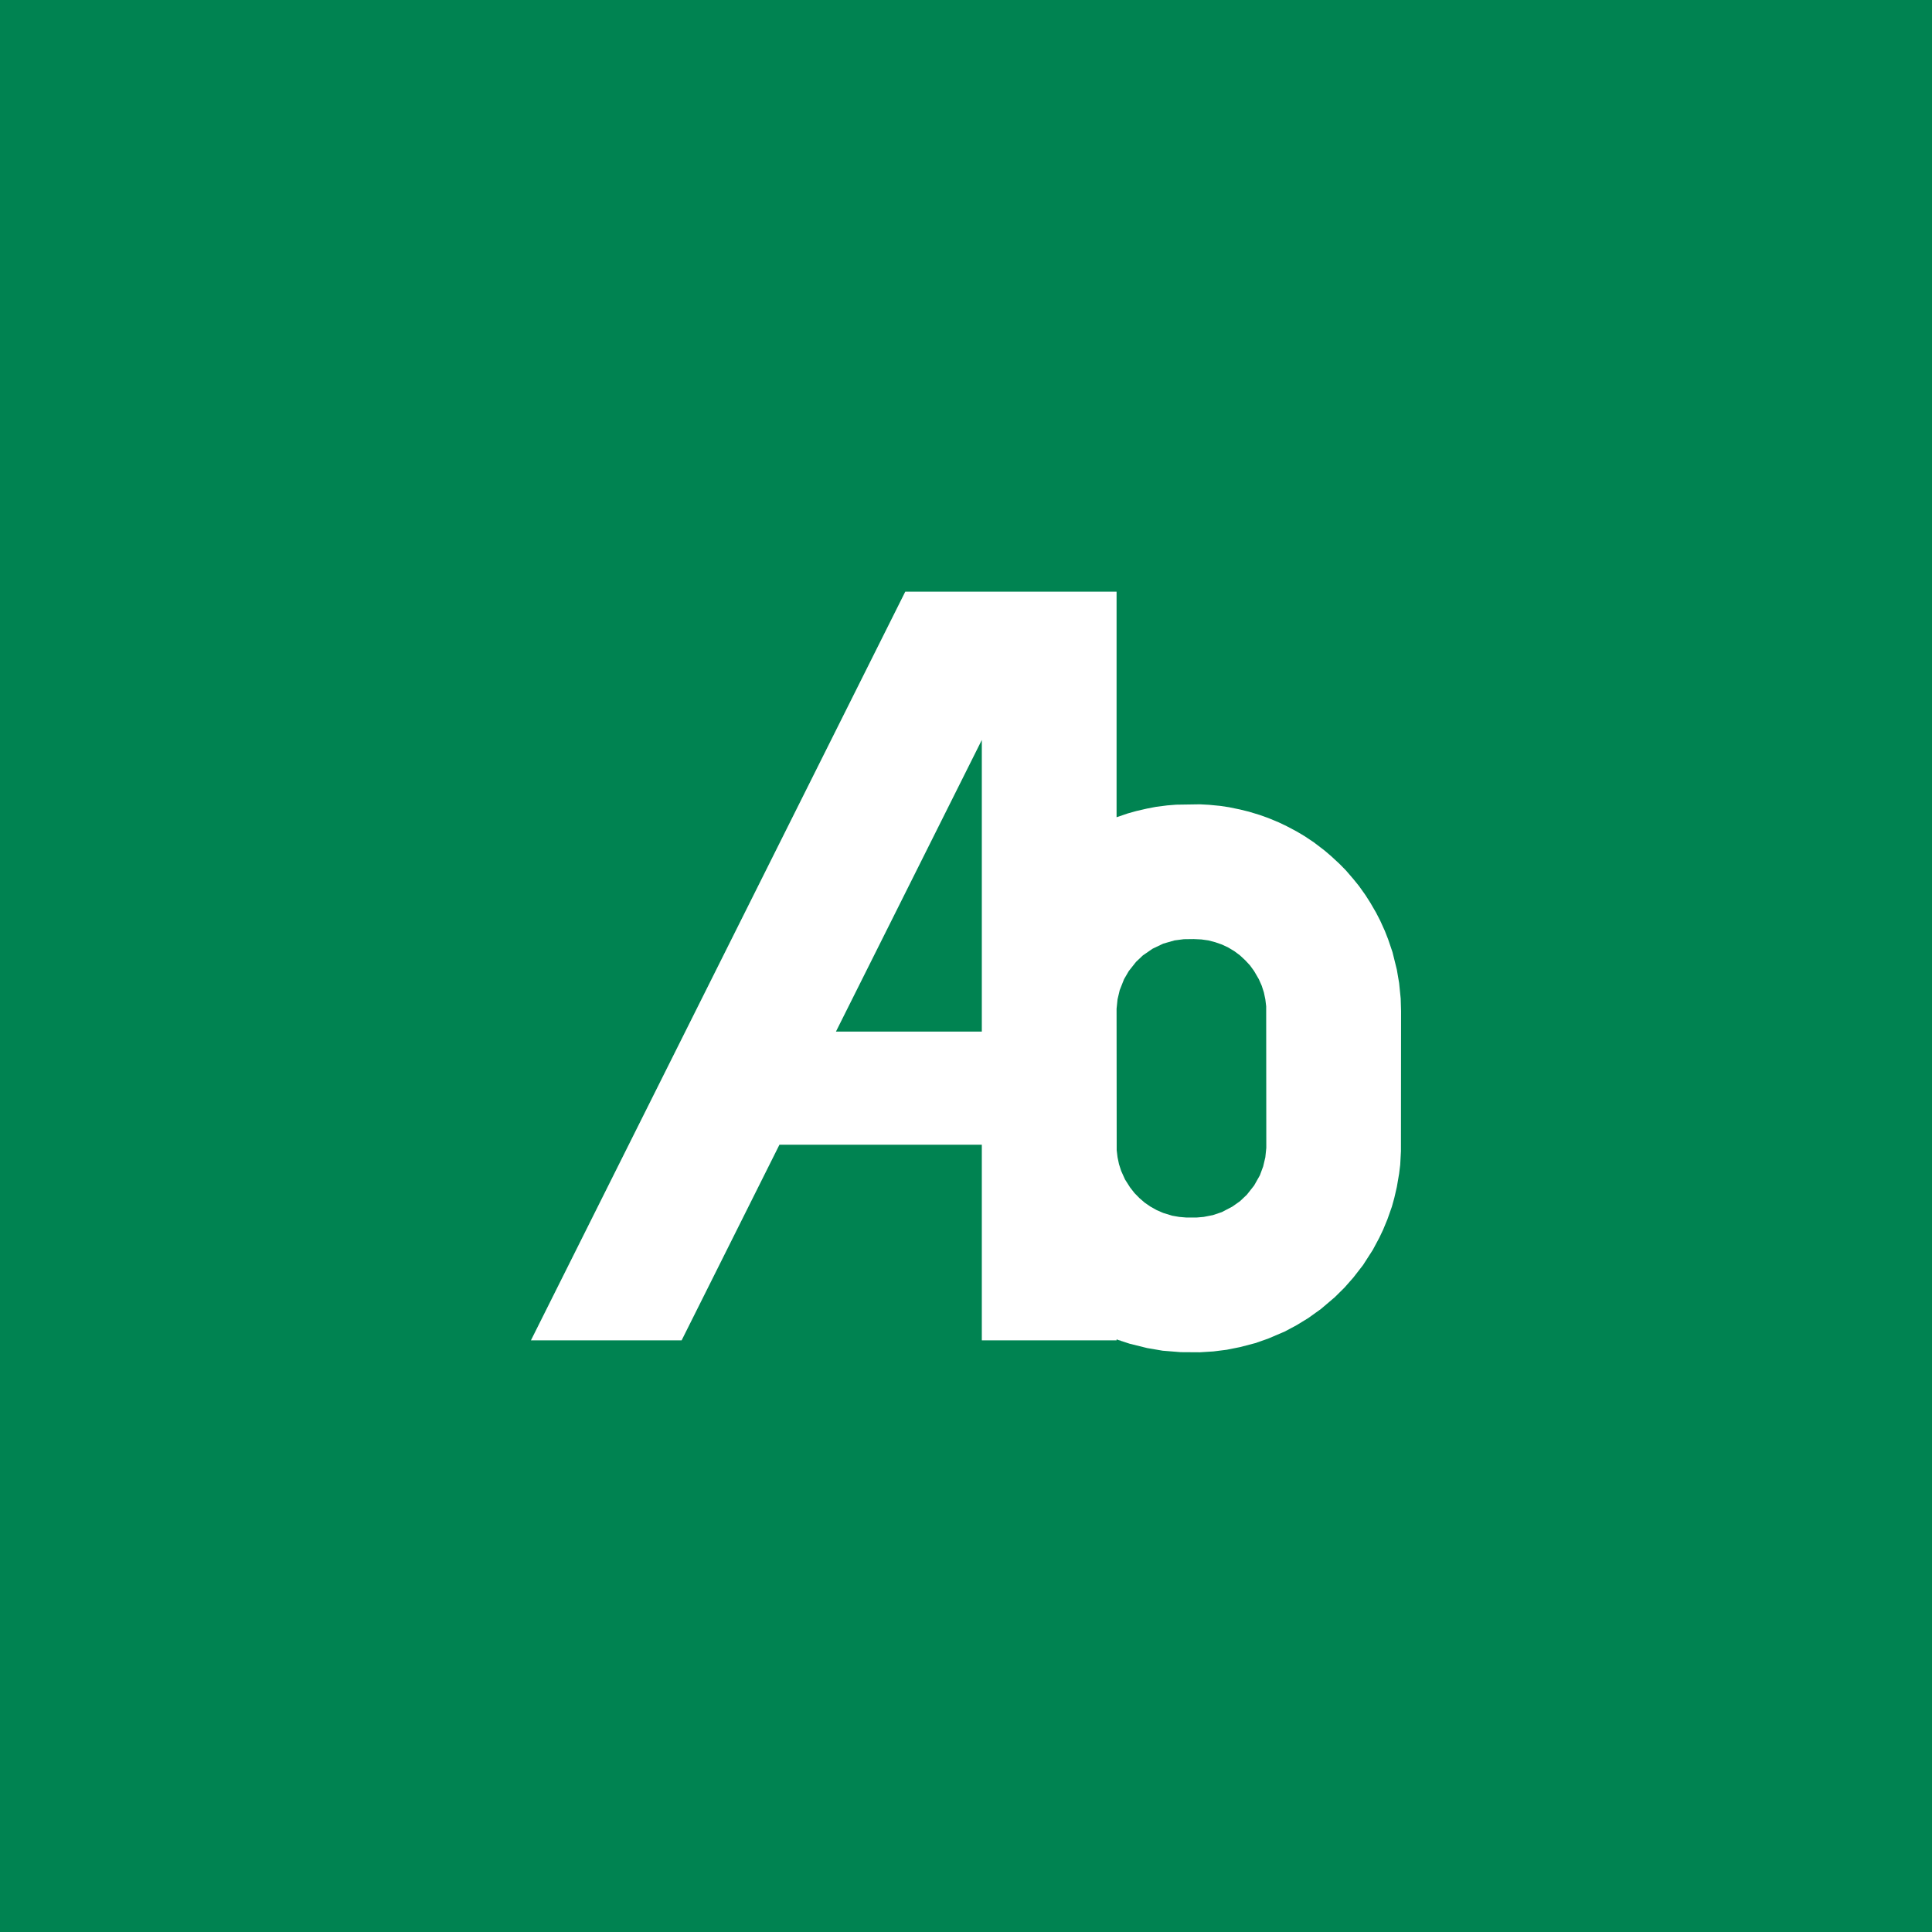
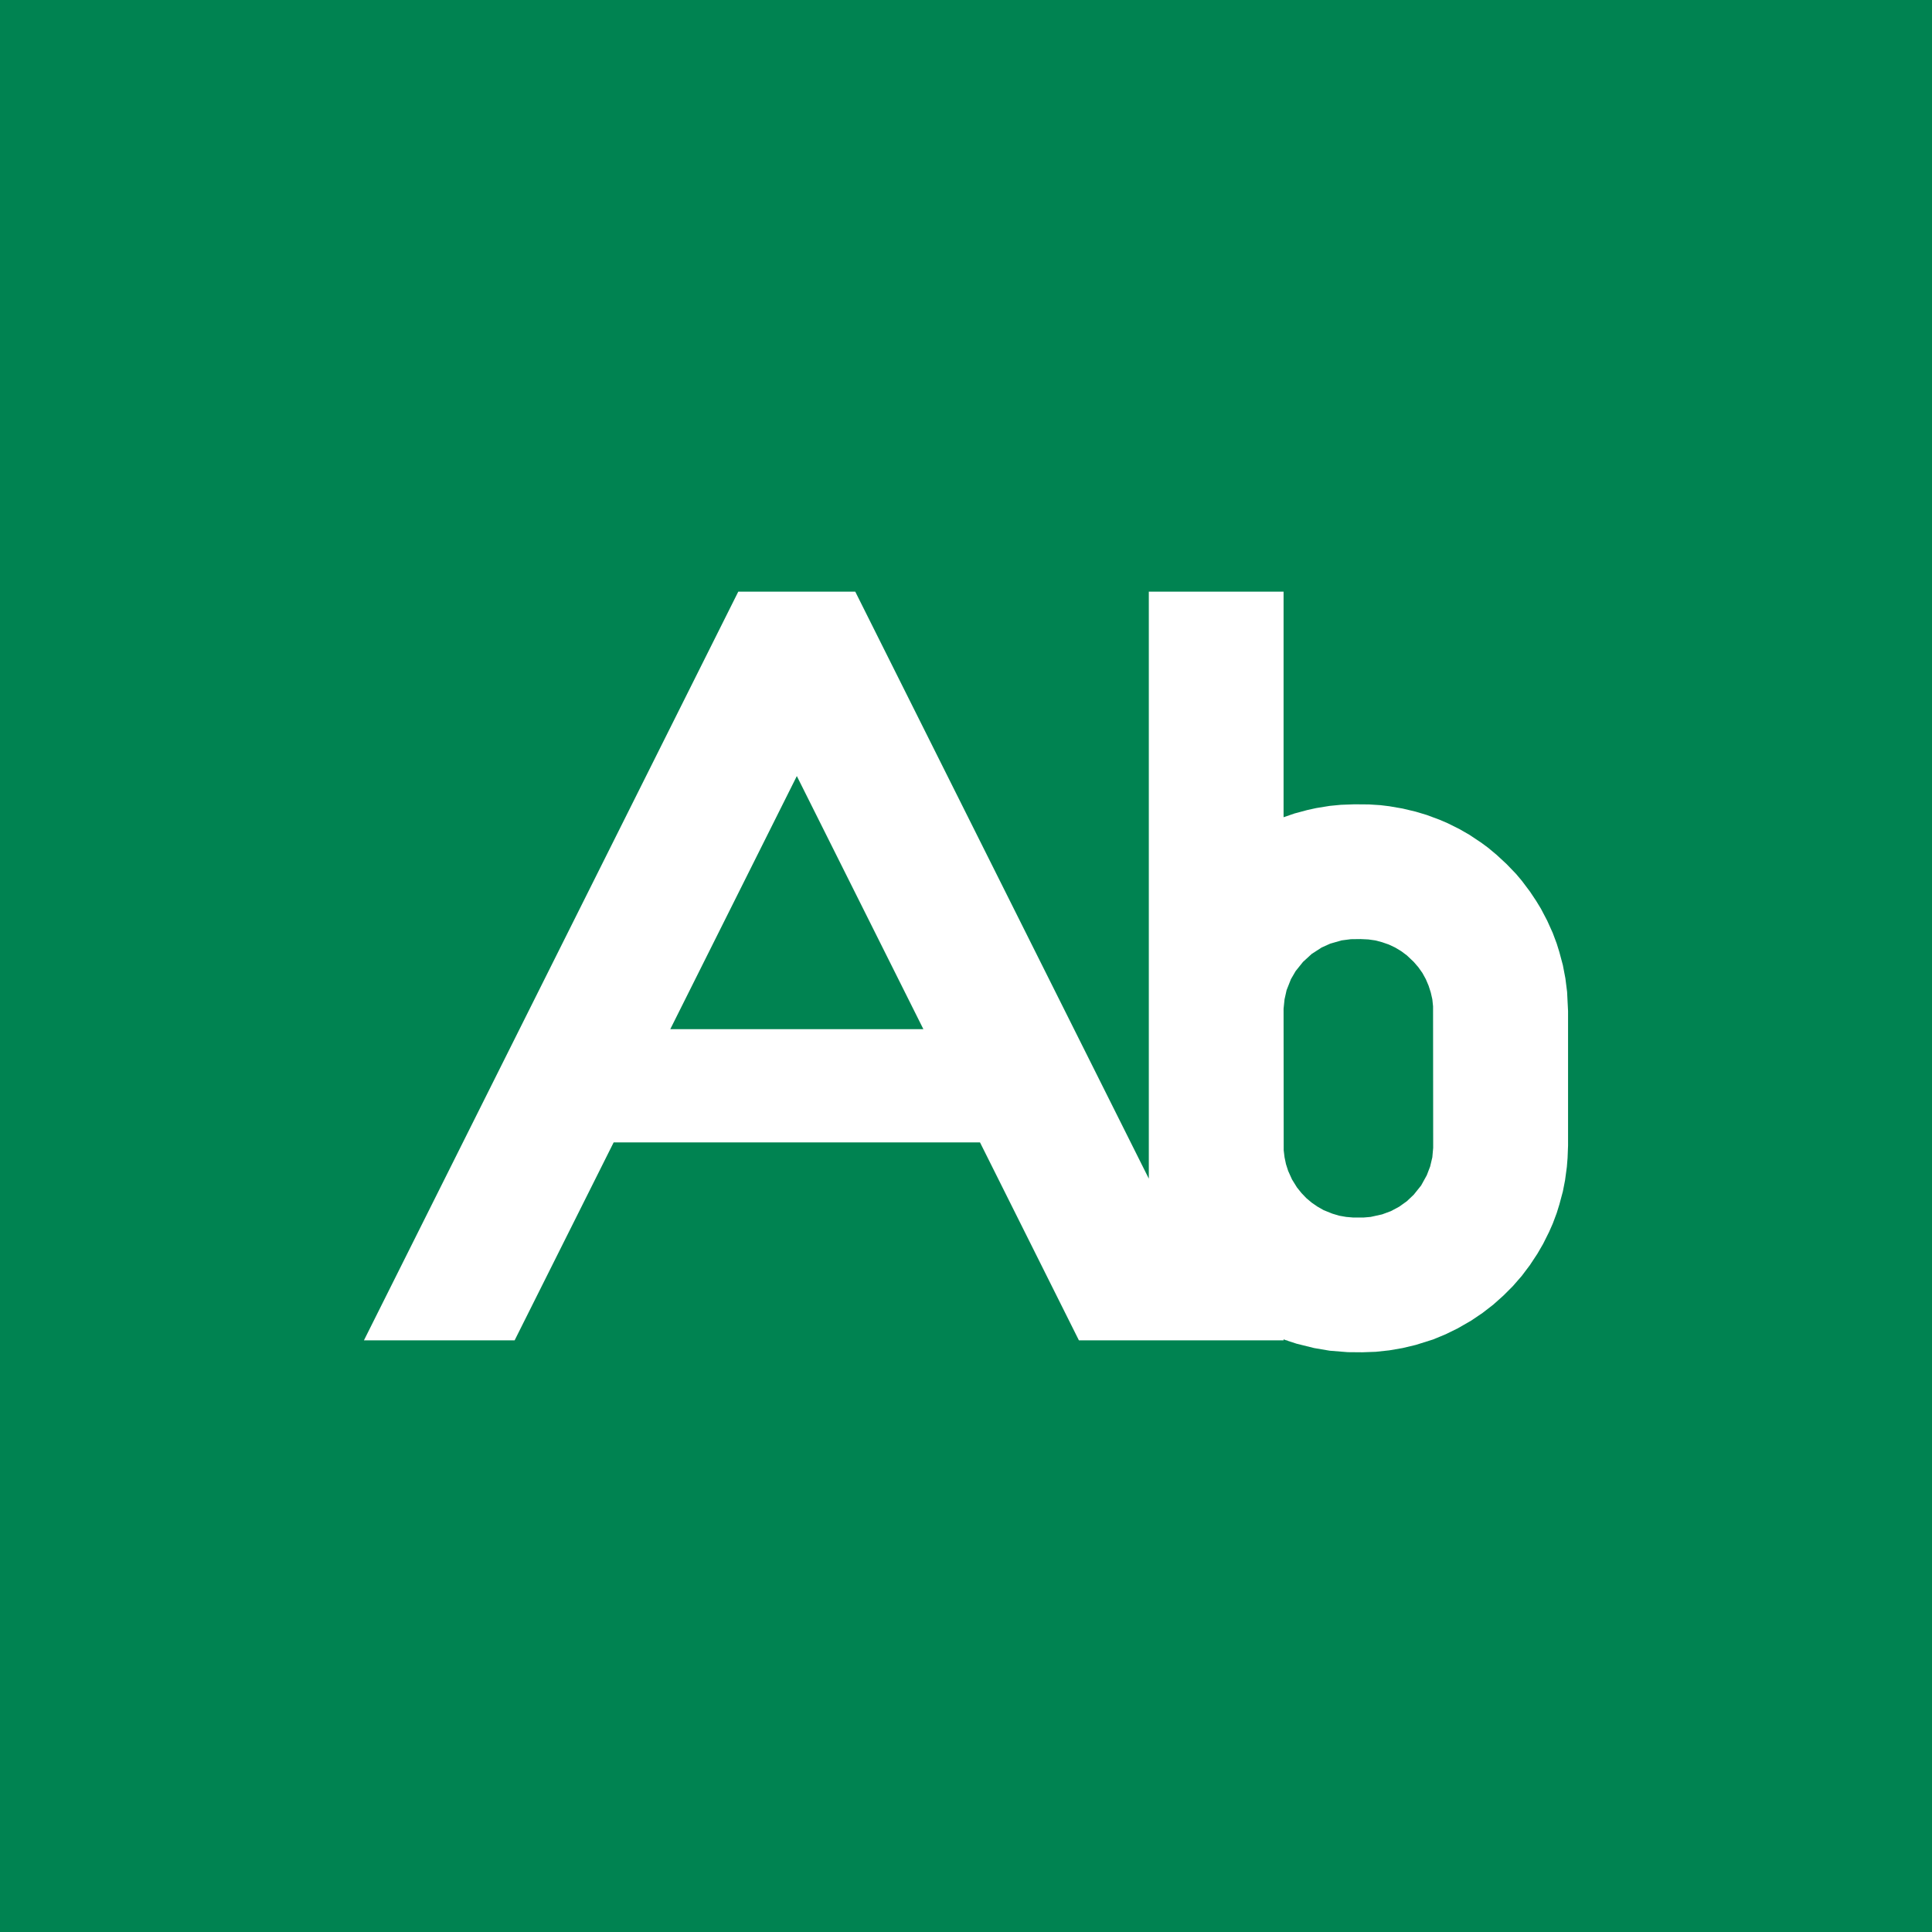
<svg xmlns="http://www.w3.org/2000/svg" viewBox="0 0 160 160" width="160" height="160" role="img" aria-labelledby="t">
  <rect width="160" height="160" fill="#008351" />
-   <path fill="#FFFFFF" d="M97.78 111.98L96.29 111.86L95 111.64L93.55 111.28L92.78 111.03L92.78 111L92.69 111L92.47 110.92L92.47 111L81.31 111L81.31 94.8L64.55 94.8L56.45 111L43.97 111L74.97 49L92.47 49L92.47 67.68L93.38 67.37L94.09 67.17L95 66.96L95.73 66.82L96.66 66.7L97.41 66.64L99.37 66.61L100.12 66.65L101.05 66.74L101.78 66.85L102.7 67.04L103.43 67.22L104.32 67.49L105.02 67.74L105.89 68.1L106.56 68.42L107.39 68.86L108.03 69.24L108.81 69.76L109.7 70.44L110.26 70.92L110.95 71.56L111.47 72.09L112.08 72.8L112.55 73.38L113.09 74.14L113.49 74.77L113.96 75.58L114.3 76.24L114.69 77.1L114.96 77.79L115.32 78.85L115.68 80.3L115.87 81.41L116 82.7L116.03 83.73L116.02 95.34L115.96 96.46L115.87 97.19L115.68 98.3L115.47 99.21L115.27 99.93L114.9 100.98L114.54 101.85L114.22 102.52L113.69 103.51L112.88 104.77L112.08 105.8L111.34 106.64L110.54 107.43L109.4 108.4L108.34 109.16L107.39 109.74L106.4 110.27L105.02 110.86L103.96 111.23L102.7 111.56L101.6 111.78L100.49 111.92L99.37 111.99ZM81.31 83.73L81.31 61.28L69.23 85.43L81.31 85.43ZM99.68 100.78L100.45 100.63L101.19 100.38L102.05 99.93L102.69 99.48L103.26 98.94L103.86 98.18L104.34 97.33L104.61 96.6L104.79 95.84L104.87 95.06L104.86 83.34L104.79 82.76L104.67 82.19L104.49 81.63L104.25 81.09L103.86 80.42L103.52 79.95L103.12 79.52L102.69 79.12L102.22 78.77L101.72 78.47L101.19 78.22L100.64 78.03L100.07 77.88L99.49 77.8L98.86 77.77L98.04 77.78L97.27 77.88L96.33 78.15L95.45 78.57L94.65 79.12L94.08 79.66L93.48 80.42L93.09 81.09L92.73 82L92.55 82.76L92.47 83.54L92.48 95.26L92.55 95.84L92.67 96.41L92.85 96.97L93.17 97.68L93.59 98.34L93.95 98.8L94.36 99.22L94.8 99.6L95.28 99.93L95.8 100.22L96.33 100.45L97.08 100.68L97.66 100.78L98.24 100.83L99.1 100.83Z" />
+   <path fill="#FFFFFF" d="M111.61 111.98L110.12 111.86L108.83 111.64L107.38 111.28L106.61 111.03L106.61 111L106.52 111L106.3 110.92L106.3 111L89.35 111L81.16 94.61L50.82 94.61L42.62 111L30.14 111L61.14 49L70.83 49L95.14 97.61L95.14 49L106.3 49L106.3 67.68L107.2 67.37L108.28 67.08L109.01 66.92L110.12 66.74L111.05 66.65L112.17 66.61L113.38 66.62L114.32 66.68L115.06 66.77L116.16 66.96L117.25 67.22L118.15 67.49L119.2 67.88L119.88 68.17L120.88 68.67L121.7 69.14L122.63 69.76L123.23 70.2L123.95 70.8L124.77 71.56L125.55 72.37L126.03 72.94L126.7 73.83L127.22 74.61L127.61 75.25L128.13 76.24L128.59 77.26L128.92 78.14L129.14 78.85L129.43 79.93L129.64 81.03L129.78 82.14L129.86 83.73L129.86 94.87L129.82 95.9L129.76 96.64L129.61 97.75L129.43 98.67L129.14 99.75L128.92 100.46L128.59 101.34L128.29 102.02L127.79 103.02L127.32 103.83L126.7 104.77L126.03 105.66L125.29 106.51L124.5 107.3L123.66 108.05L122.78 108.73L121.85 109.36L120.72 110.01L119.72 110.5L118.68 110.93L117.25 111.38L116.16 111.64L115.06 111.83L113.94 111.95L112.82 111.99ZM113.51 100.78L114.46 100.57L115.19 100.3L115.88 99.93L116.51 99.48L117.08 98.94L117.69 98.18L118.16 97.33L118.44 96.6L118.62 95.84L118.69 95.06L118.68 83.34L118.62 82.76L118.49 82.19L118.31 81.63L118.08 81.09L117.8 80.58L117.46 80.1L117.08 79.66L116.51 79.12L116.04 78.77L115.54 78.47L115.01 78.22L114.46 78.03L113.89 77.88L113.32 77.8L112.69 77.77L111.87 77.78L111.1 77.88L110.16 78.15L109.45 78.47L108.63 79L107.91 79.66L107.3 80.42L106.91 81.09L106.55 82L106.38 82.76L106.3 83.54L106.31 95.26L106.38 95.84L106.5 96.41L106.68 96.97L107 97.68L107.41 98.34L107.78 98.8L108.18 99.22L108.63 99.6L109.11 99.93L109.62 100.22L110.34 100.51L110.91 100.68L111.48 100.78L112.06 100.83L112.93 100.83ZM55.51 85.23L76.47 85.23L65.99 64.27Z" />
</svg>
